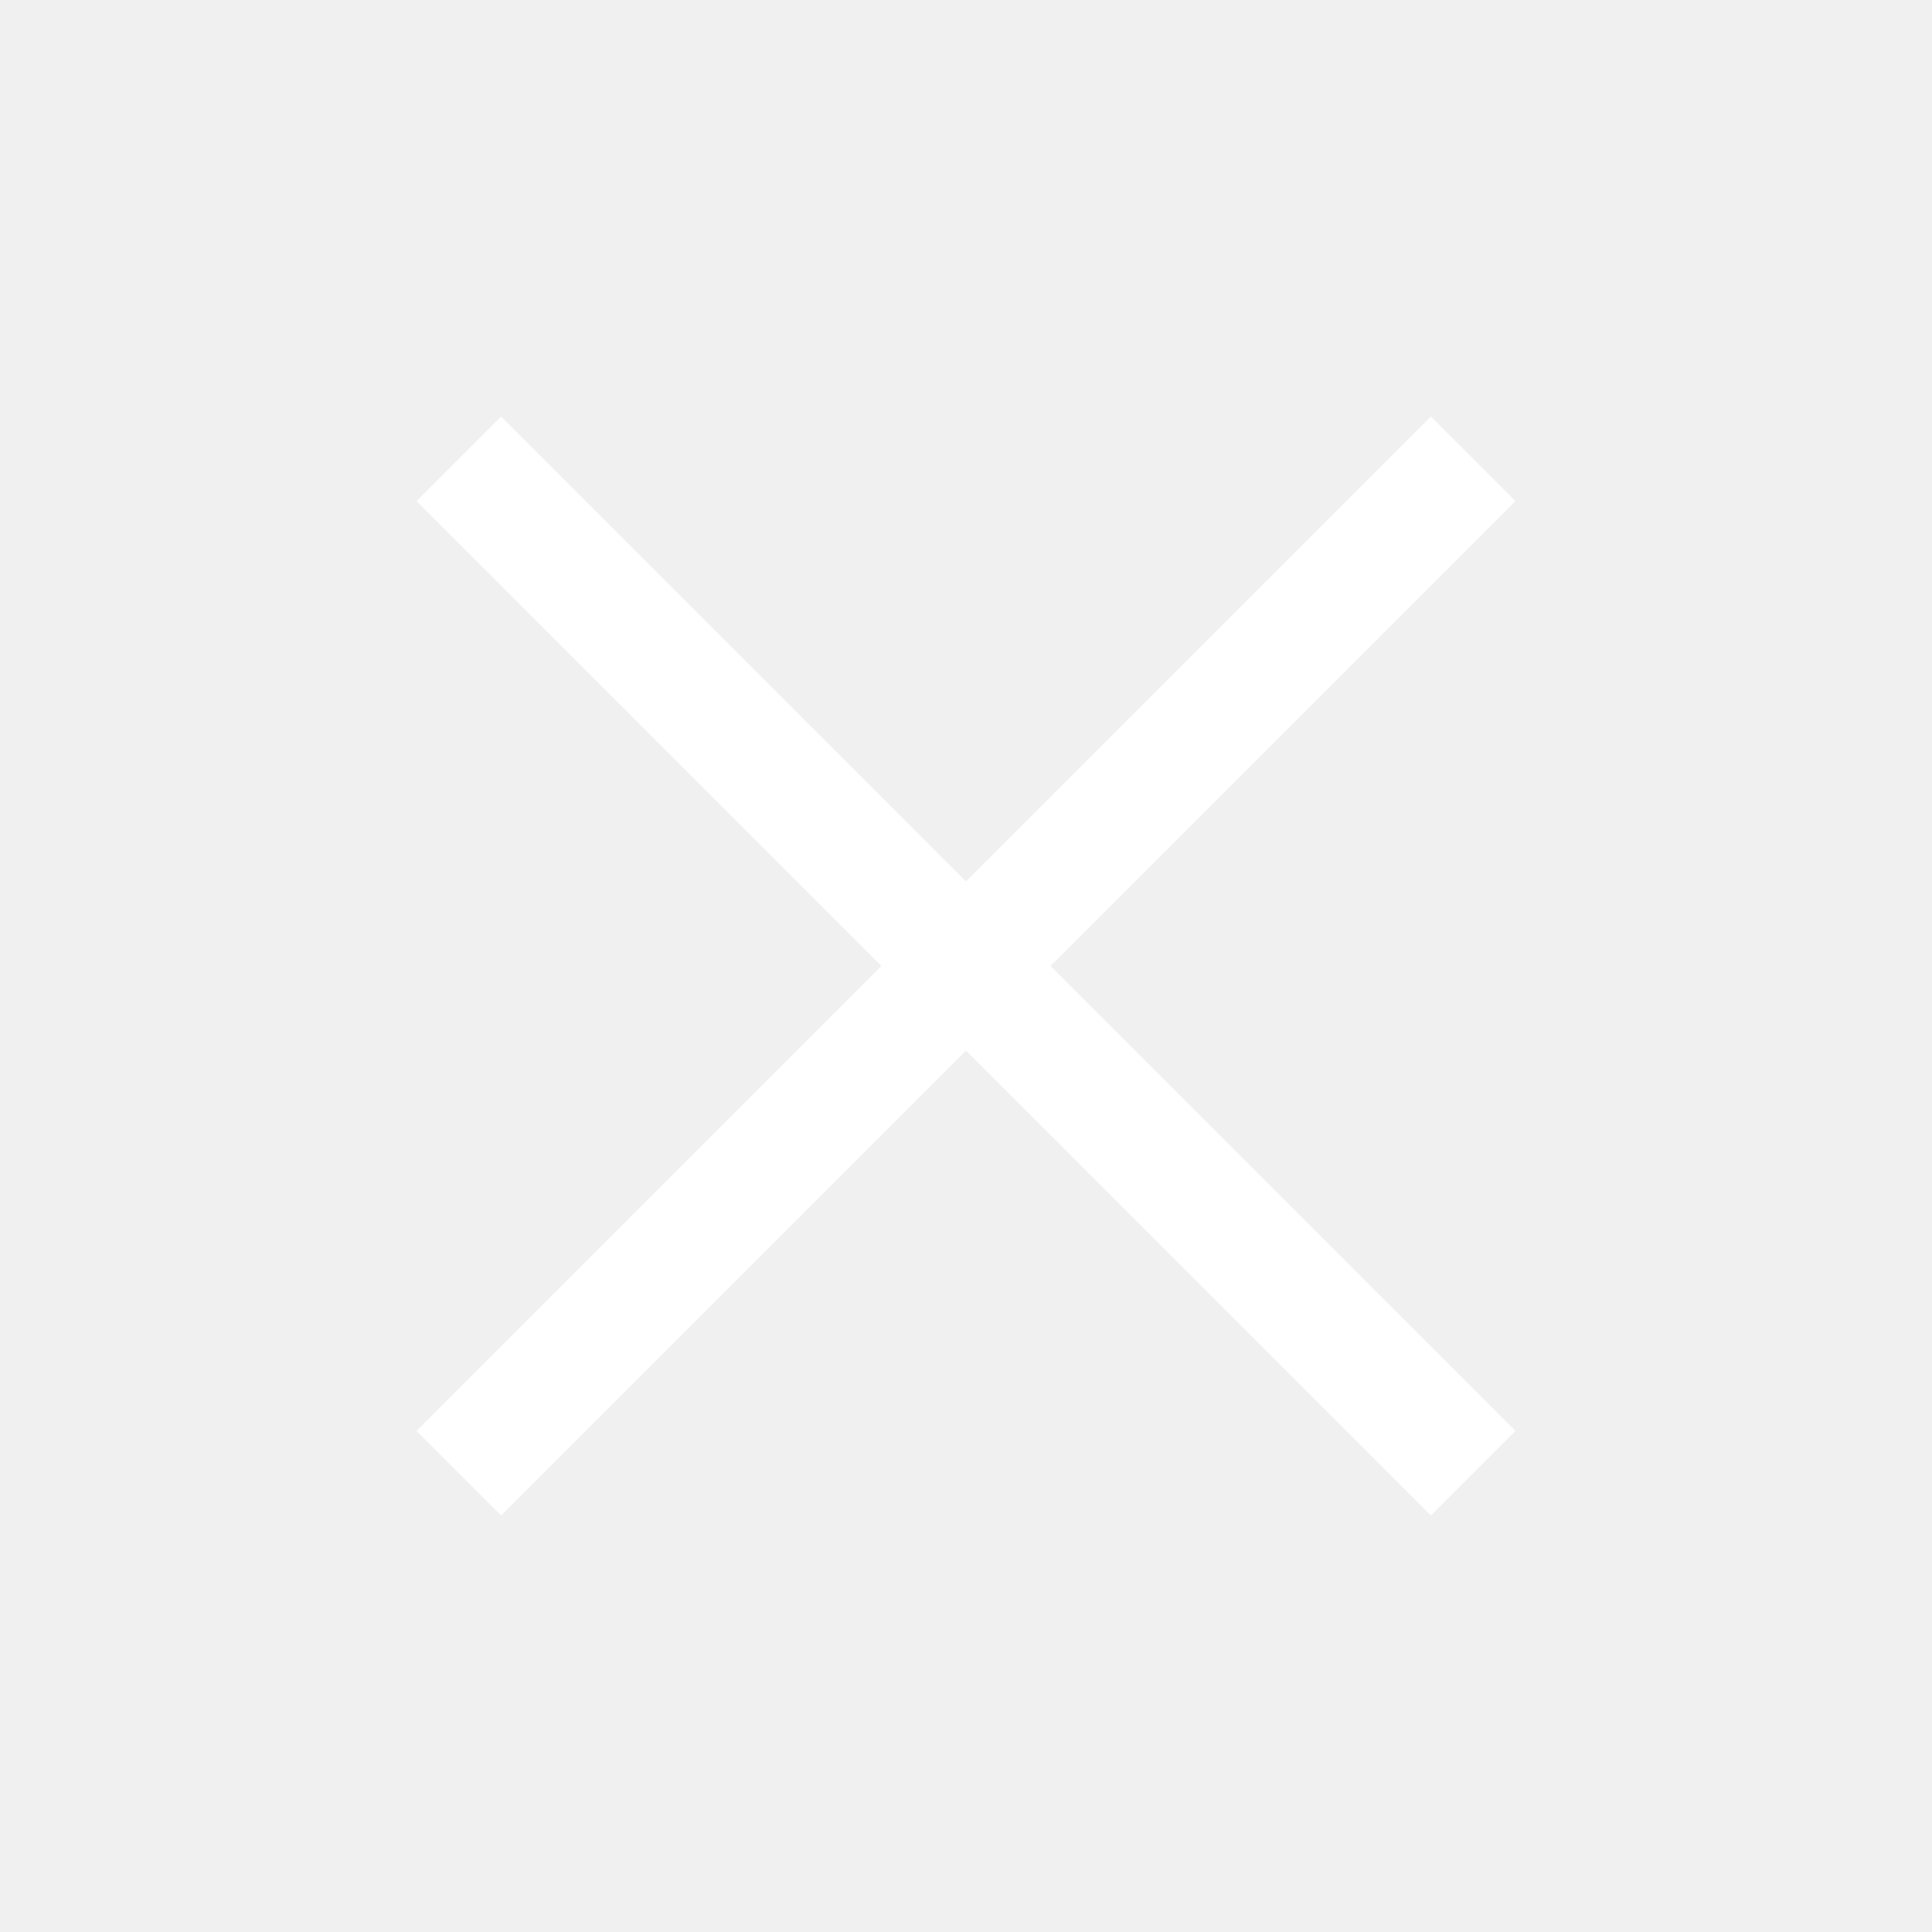
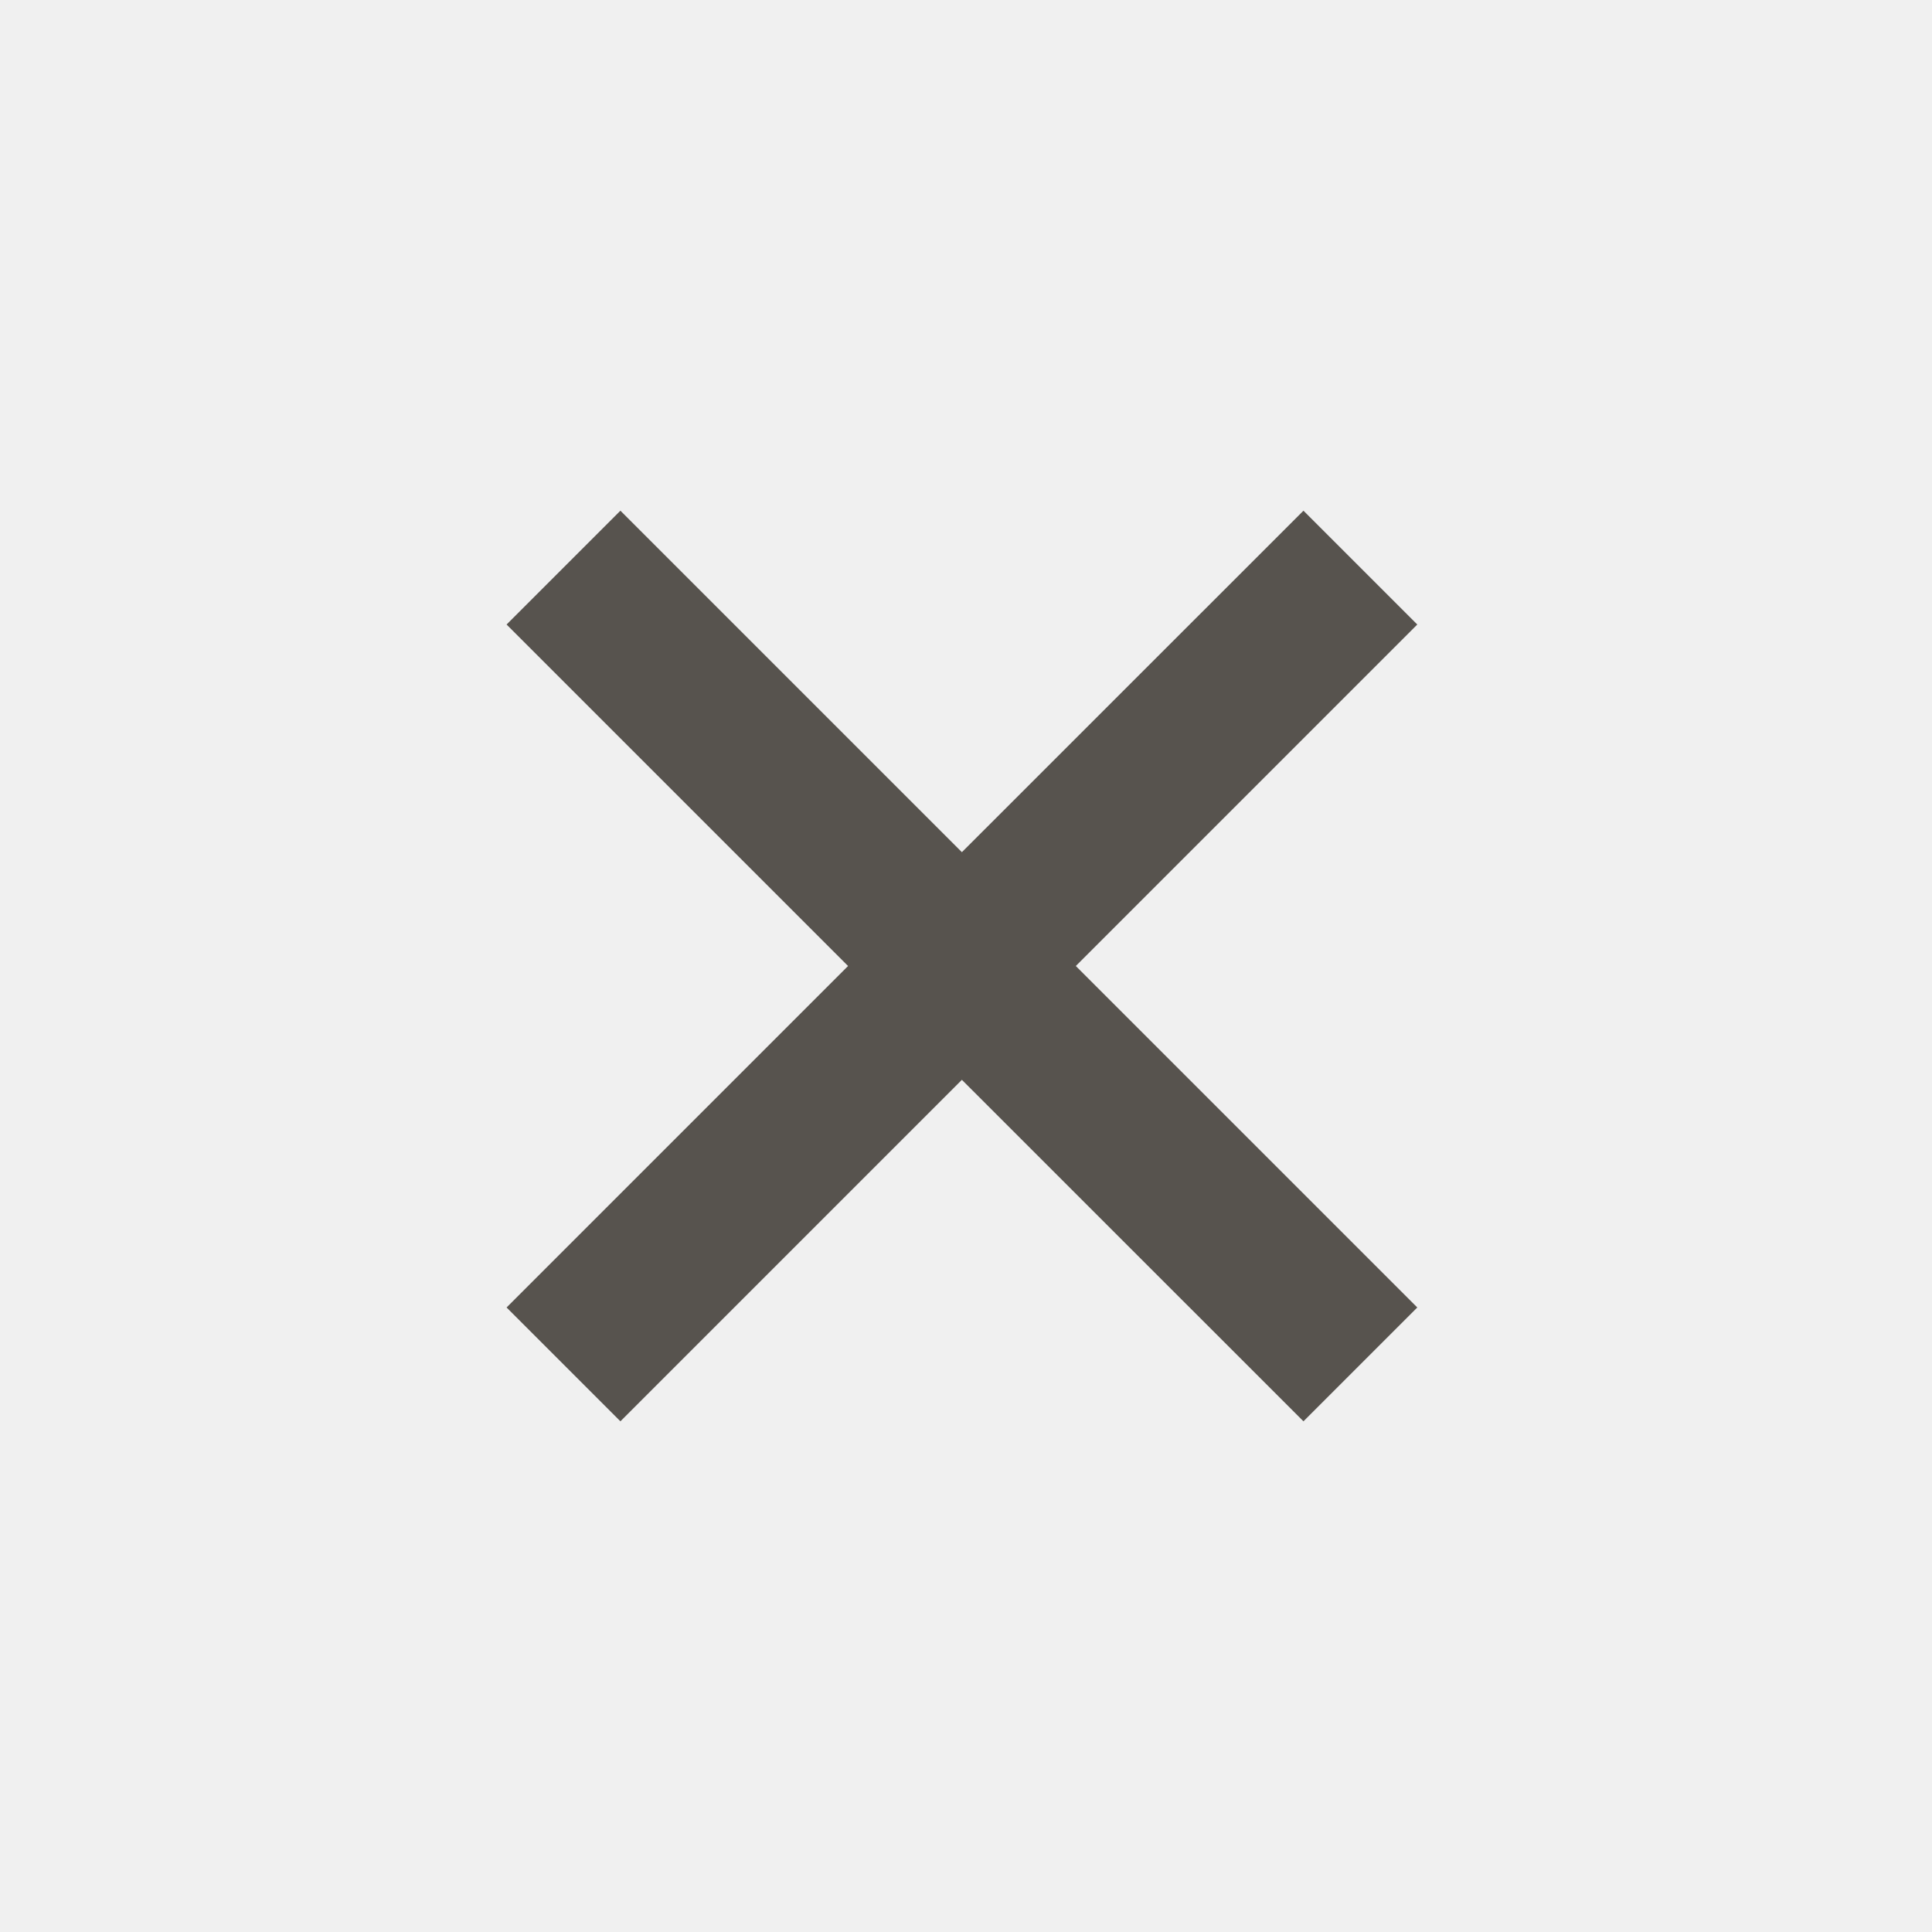
- <svg xmlns="http://www.w3.org/2000/svg" fill="#fff" height="48" viewBox="0 -960 960 960" width="48">
-   <path d="m249-207-42-42 231-231-231-231 42-42 231 231 231-231 42 42-231 231 231 231-42 42-231-231-231 231Z" />
+ <svg xmlns="http://www.w3.org/2000/svg" width="24" height="24" viewBox="0 0 24 24" style="fill: rgba(87, 83, 78, 1);transform: ;msFilter:;">
+   <path d="m16.192 6.344-4.243 4.242-4.242-4.242-1.414 1.414L10.535 12l-4.242 4.242 1.414 1.414 4.242-4.242 4.243 4.242 1.414-1.414L13.364 12l4.242-4.242z" />
</svg>
